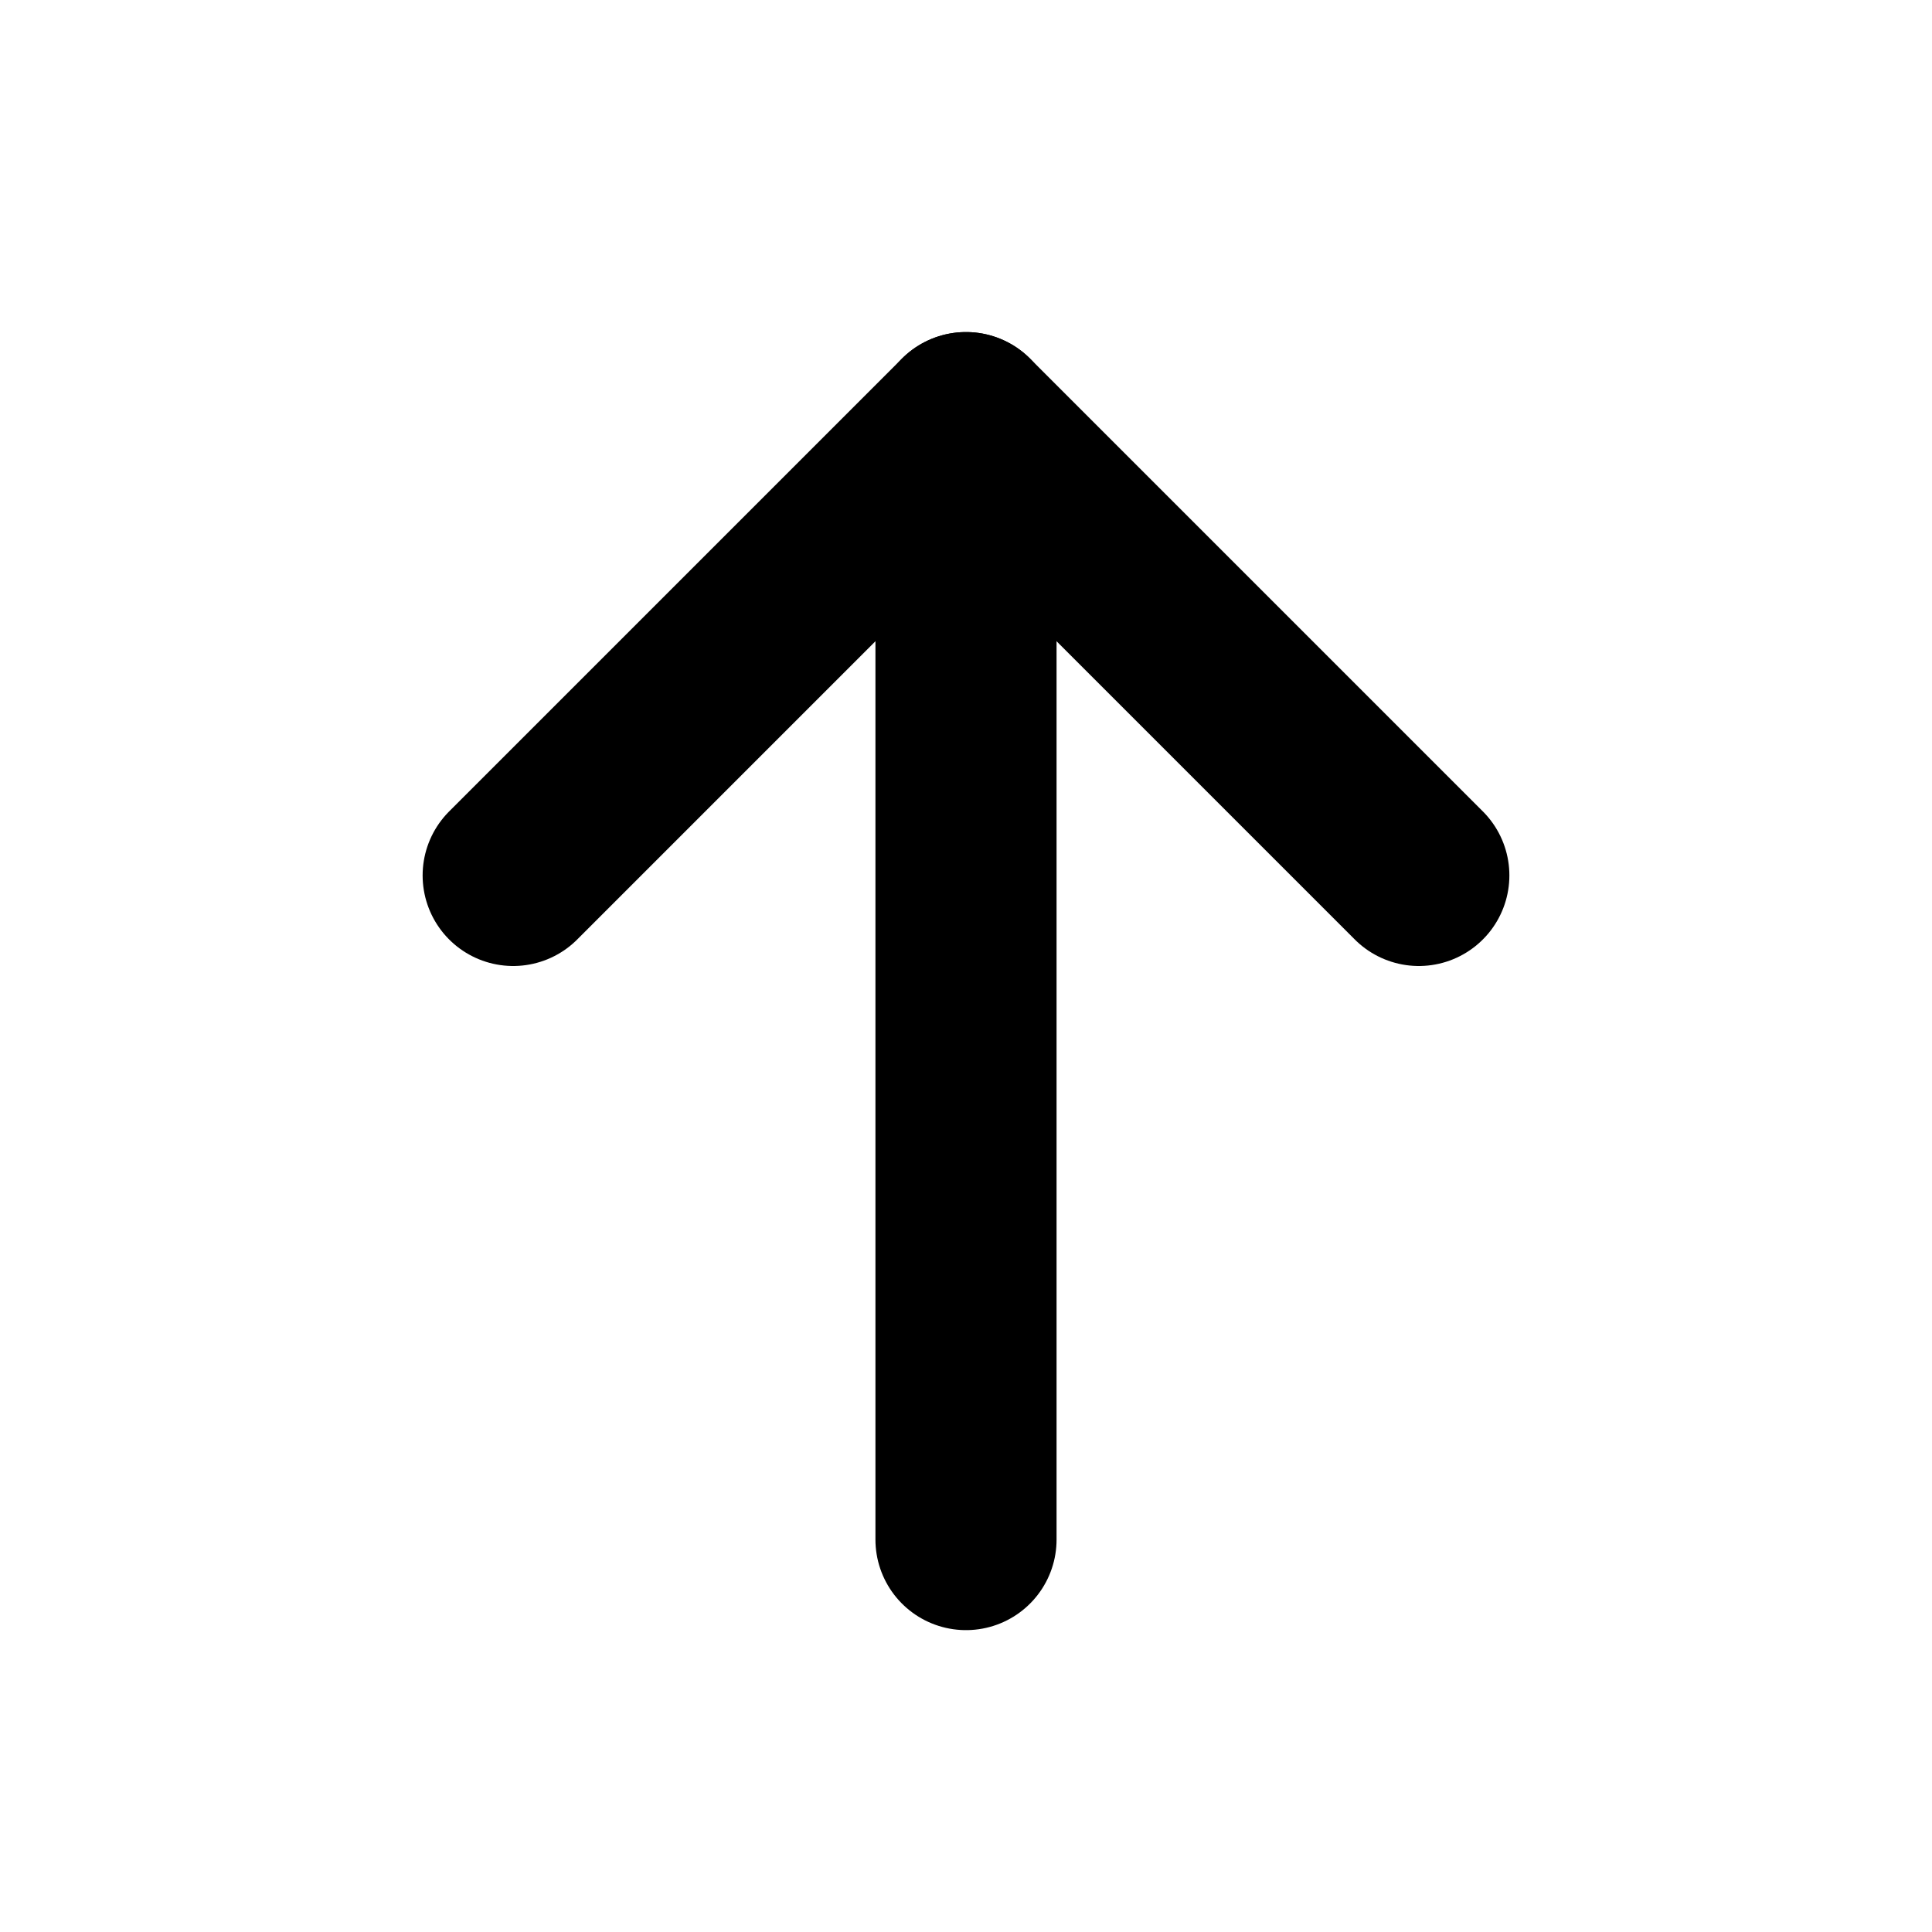
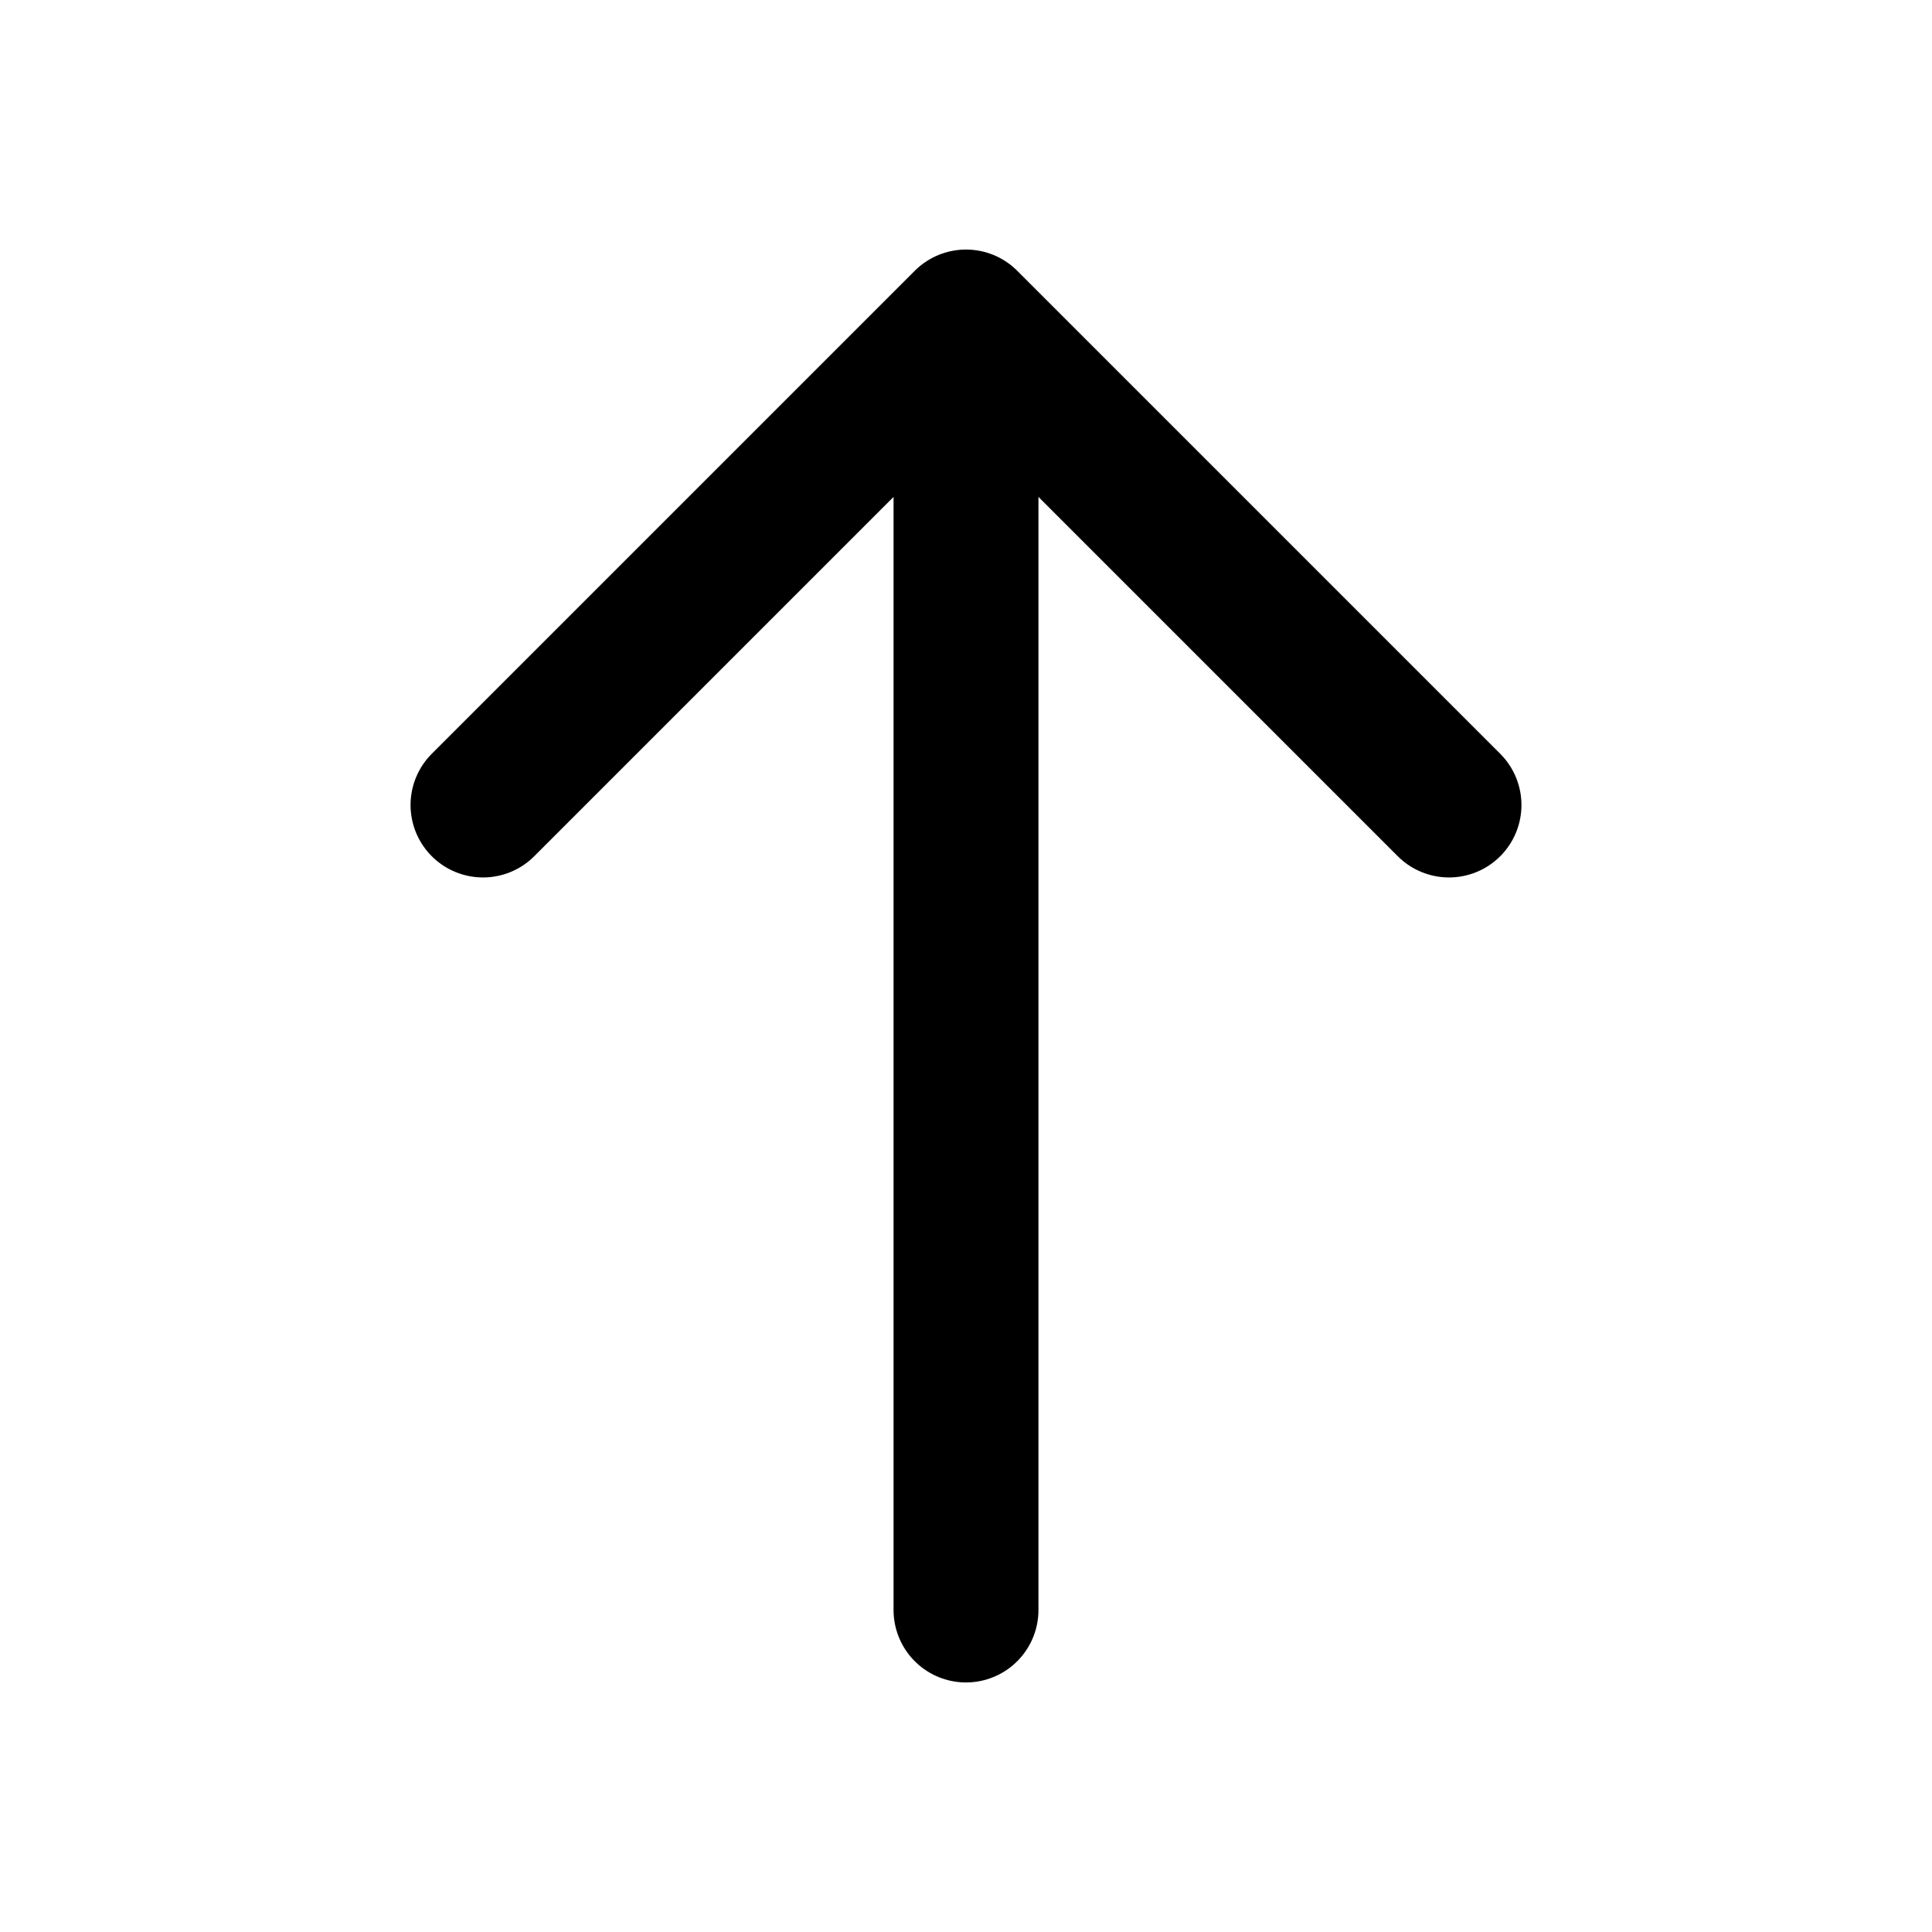
- <svg xmlns="http://www.w3.org/2000/svg" viewBox="0 0 16 16" fill="none">
-   <path d="M8 12.75V3.5" stroke="currentColor" stroke-width="1.5" stroke-linecap="round" />
-   <path d="M4.25 7.25 8 3.5l3.75 3.75" stroke="currentColor" stroke-width="1.5" stroke-linecap="round" stroke-linejoin="round" />
+ <svg xmlns="http://www.w3.org/2000/svg" viewBox="0 0 24 24" fill="none" stroke="currentColor" stroke-width="1.8" stroke-linecap="round" stroke-linejoin="round">
+   <path d="m6 10 6-6 6 6M12 4v16" />
</svg>
